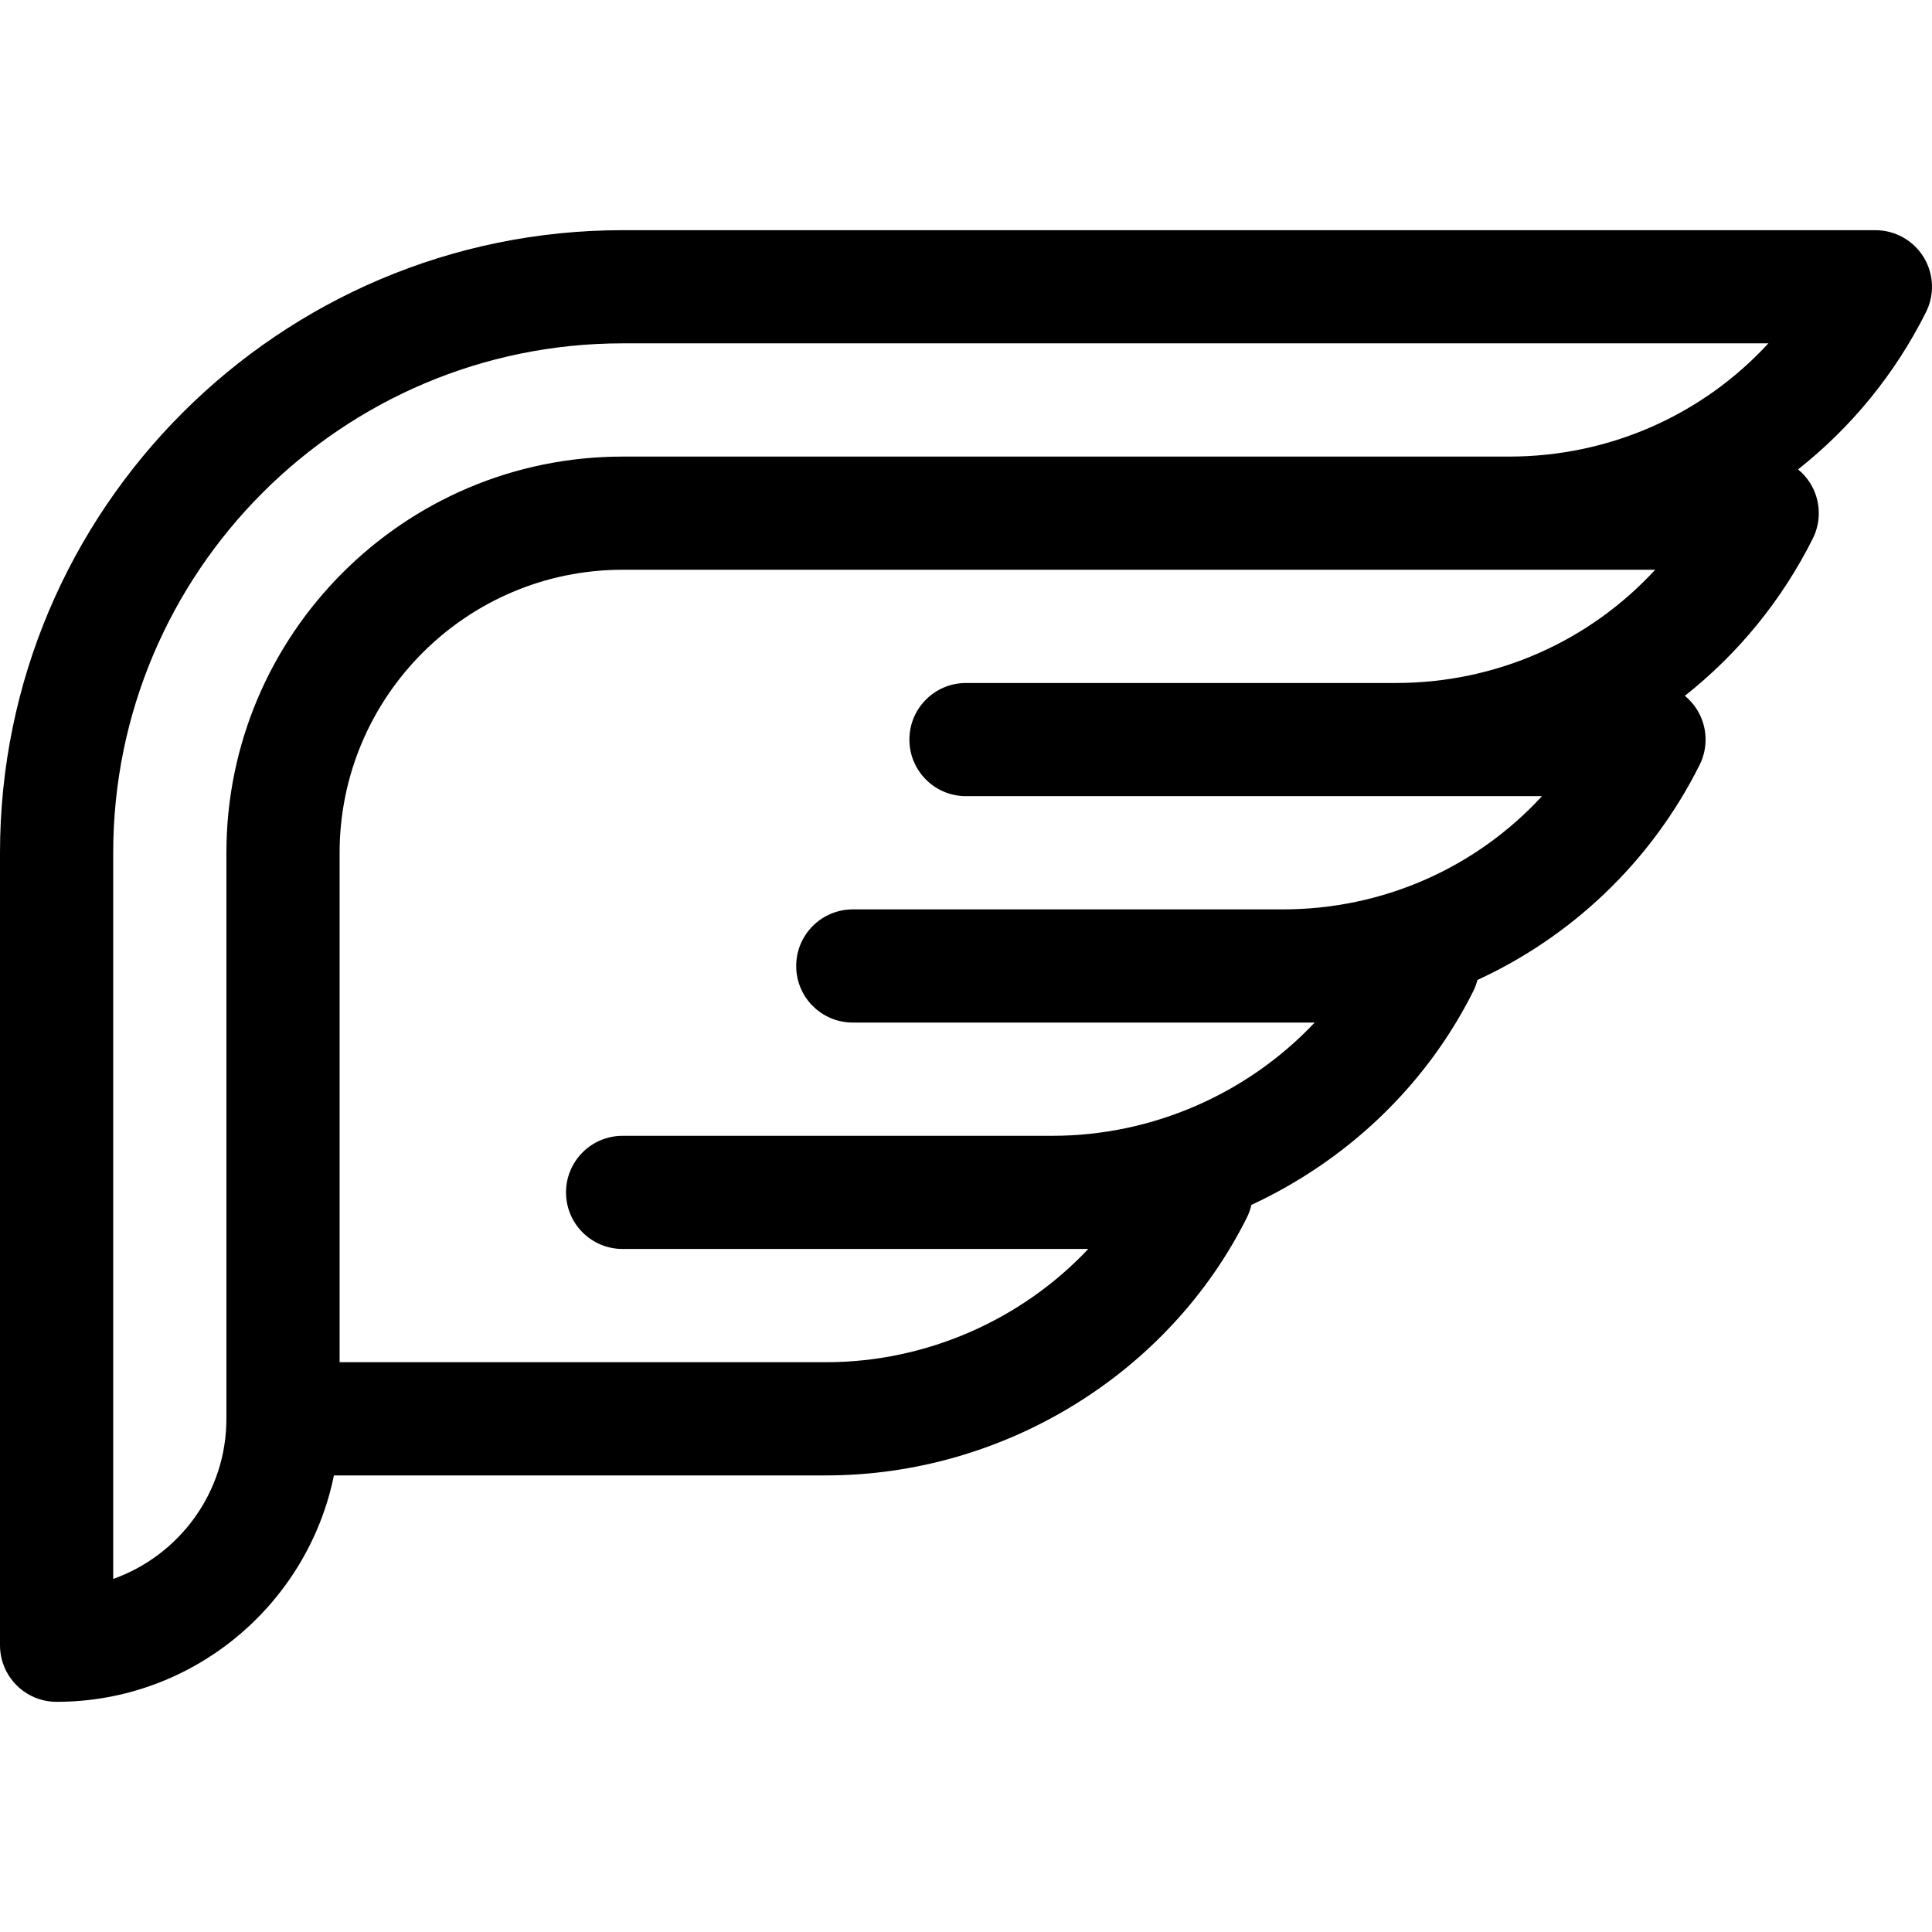
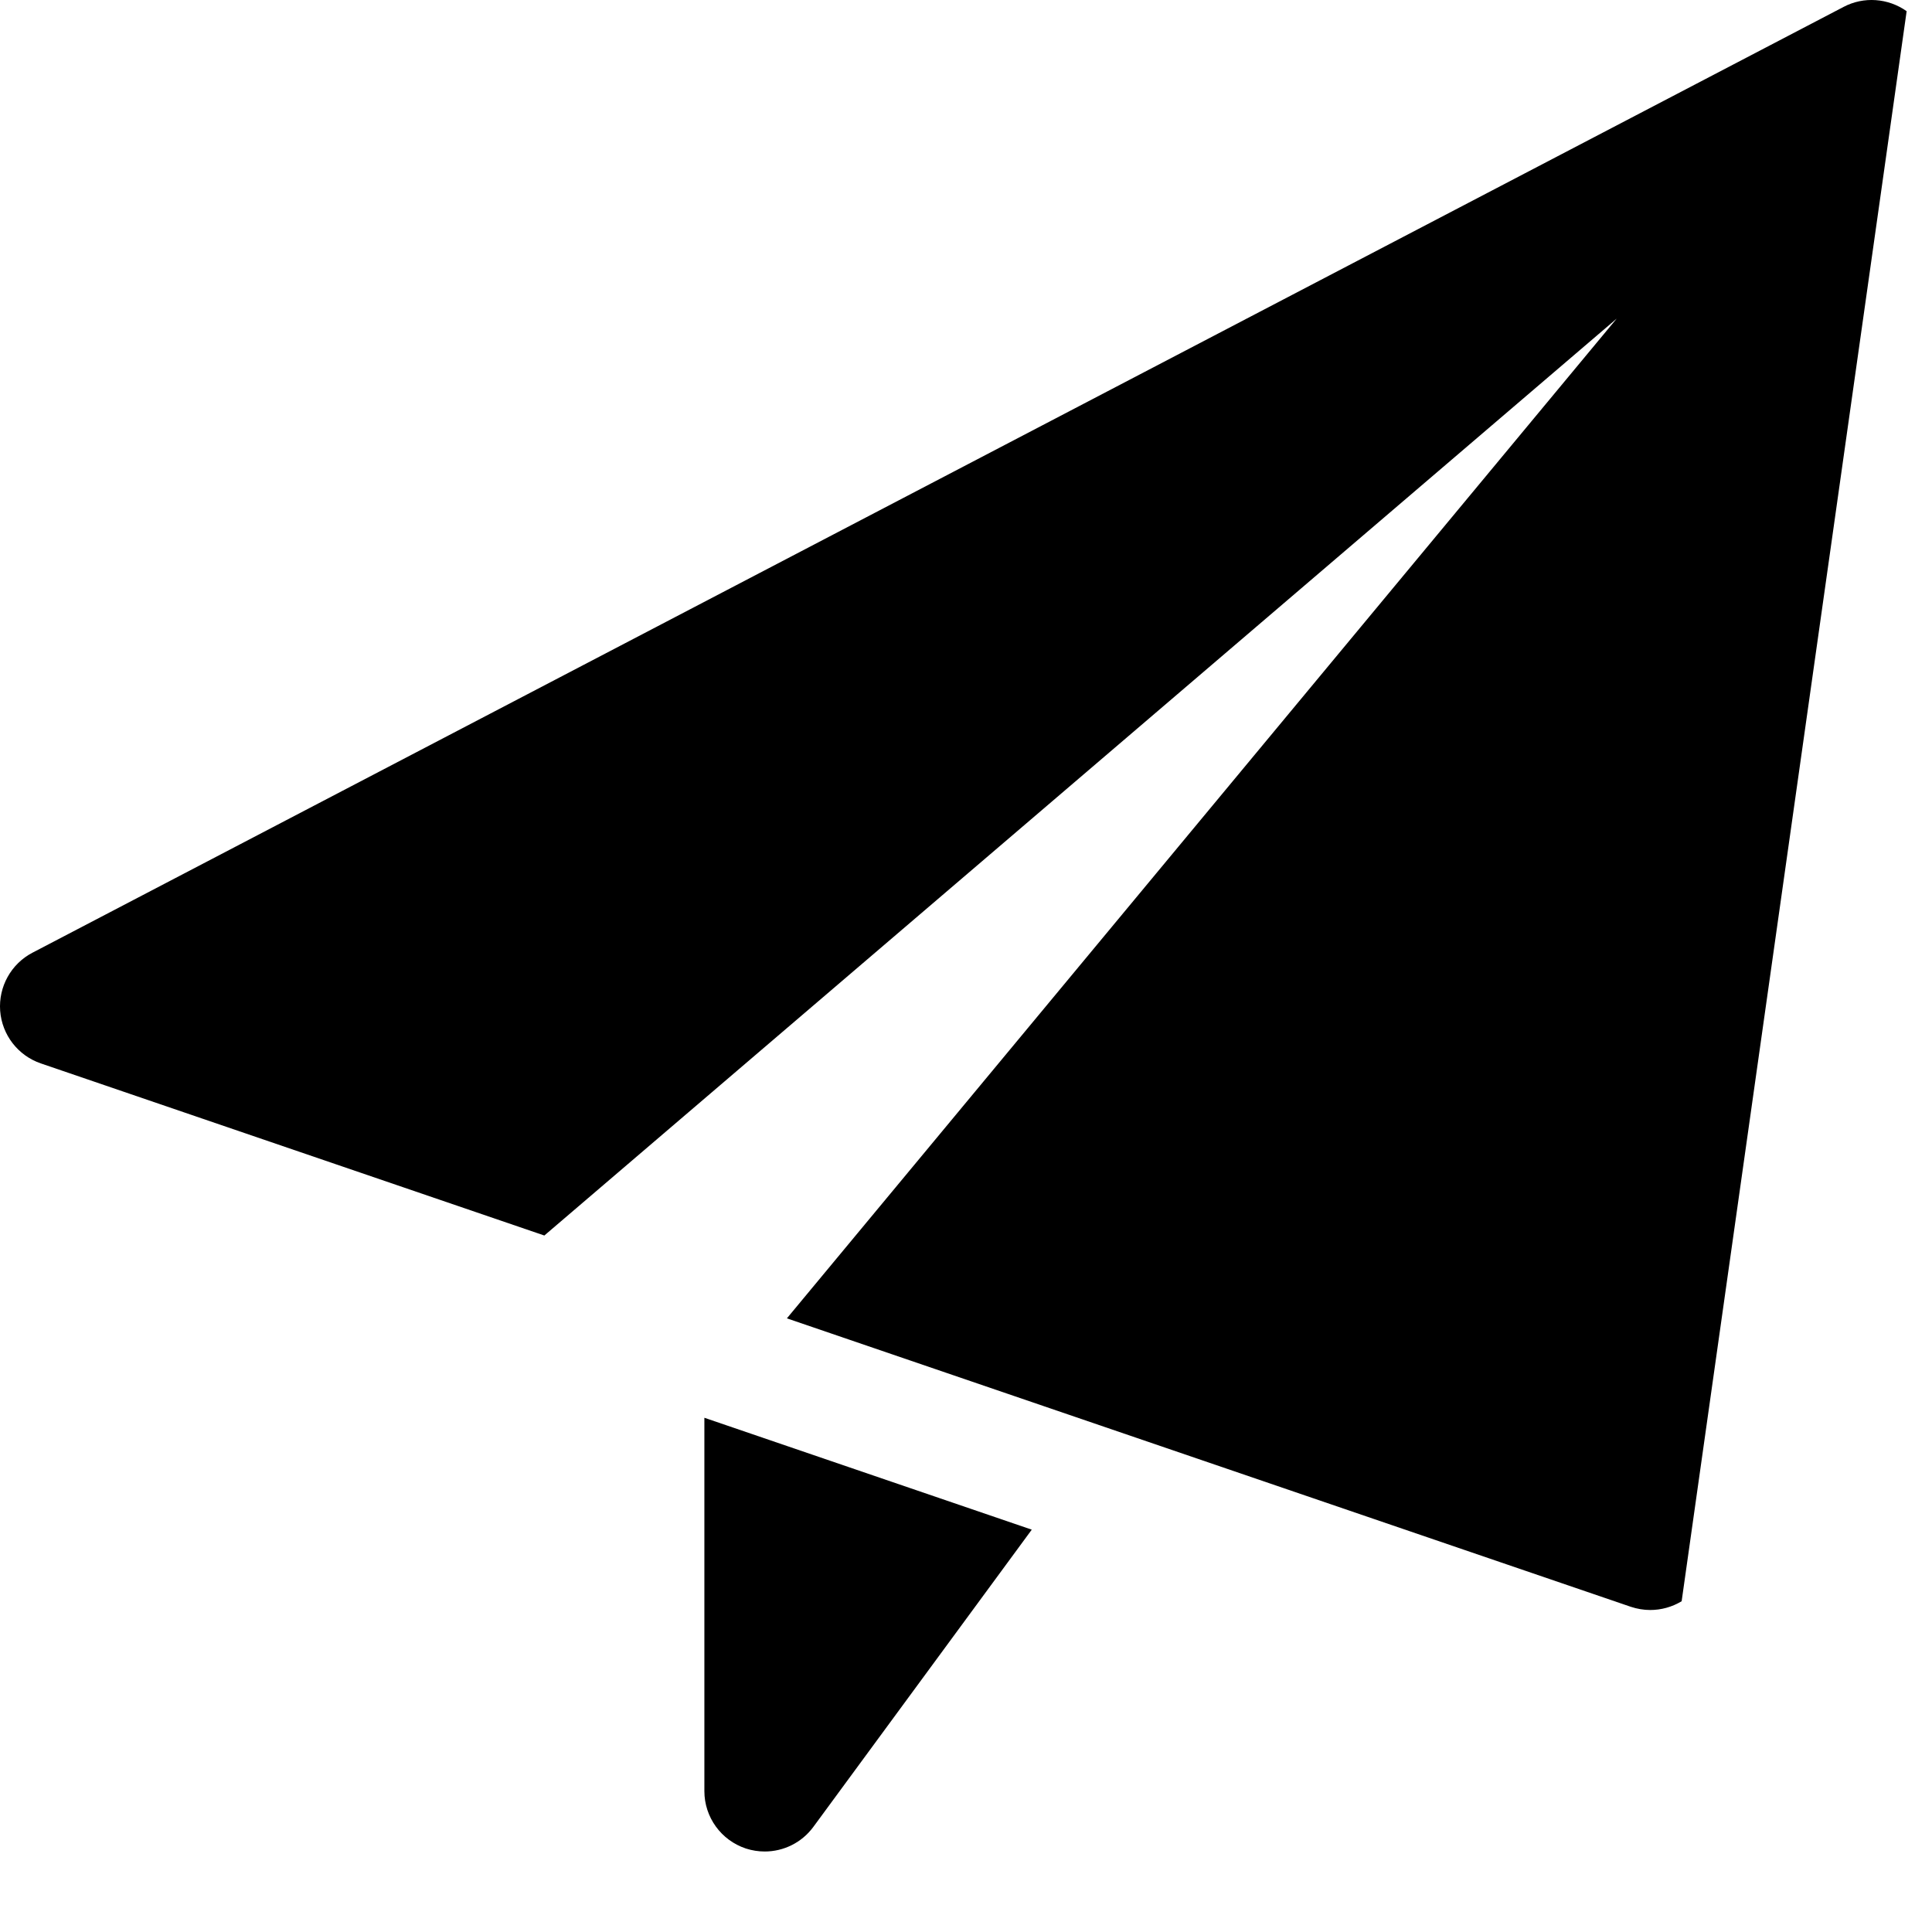
- <svg xmlns="http://www.w3.org/2000/svg" id="Capa_1" enable-background="new 0 0 512 512" height="512" viewBox="0 0 512 512" width="512">
-   <g>
-     <path d="m497 61h-332c-90.981 0-165 74.019-165 165v210c0 8.284 6.716 15 15 15 36.219 0 66.524-25.809 73.493-60h130.424c46.99 0 90.756-26.806 111.499-68.292.546-1.093.95-2.233 1.213-3.396 25.125-11.653 46.197-31.425 58.787-56.604.485-.971.858-1.979 1.12-3.008 24.655-11.342 45.869-30.971 58.88-56.992 2.325-4.65 2.076-10.172-.657-14.594-.885-1.432-1.988-2.681-3.253-3.718 14.184-11.203 25.77-25.408 33.91-41.688 2.325-4.65 2.076-10.172-.657-14.594-.885-1.432-1.988-2.681-3.253-3.718 14.184-11.203 25.77-25.408 33.91-41.688 2.325-4.65 2.076-10.172-.657-14.594-2.732-4.422-7.56-7.114-12.759-7.114zm-127.083 120h-113.917c-8.284 0-15 6.716-15 15s6.716 14.99 15 14.99h152.639c-17.408 18.923-42.057 30.01-68.722 30.01h-113.917c-8.284 0-15 6.716-15 15s6.716 14.99 15 14.99h122.399c-17.631 18.733-42.865 30.01-69.482 30.01h-113.917c-8.284 0-15 6.716-15 15s6.716 14.99 15 14.99h123.399c-17.631 18.733-42.865 30.01-69.482 30.01h-128.917v-135c0-41.355 33.645-75.01 75-75.01h273.639c-17.408 18.923-42.057 30.01-68.722 30.01zm30-60h-234.917c-57.897 0-105 47.103-105 105v150c0 19.556-12.539 36.239-30 42.43v-192.43c0-74.439 60.561-135.01 135-135.01h303.639c-17.408 18.923-42.057 30.01-68.722 30.01z" />
-   </g>
+ <svg xmlns="http://www.w3.org/2000/svg" enable-background="new 0 0 24 24" height="512" viewBox="0 0 24 24" width="512">
+   <path d="m8.75 17.612v4.638c0 .324.208.611.516.713.077.025.156.037.234.037.234 0 .46-.11.604-.306l2.713-3.692z" />
+   <path d="m23.685.139c-.23-.163-.532-.185-.782-.054l-22.5 11.75c-.266.139-.423.423-.401.722.023.3.222.556.505.653l6.255 2.138 13.321-11.39-10.308 12.419 10.483 3.583c.078.026.16.04.242.04.136 0 .271-.037.39-.109.19-.116.319-.311.352-s.53l2.75-18.5c.041-.28-.077-.558-.307-.722z" />
</svg>
